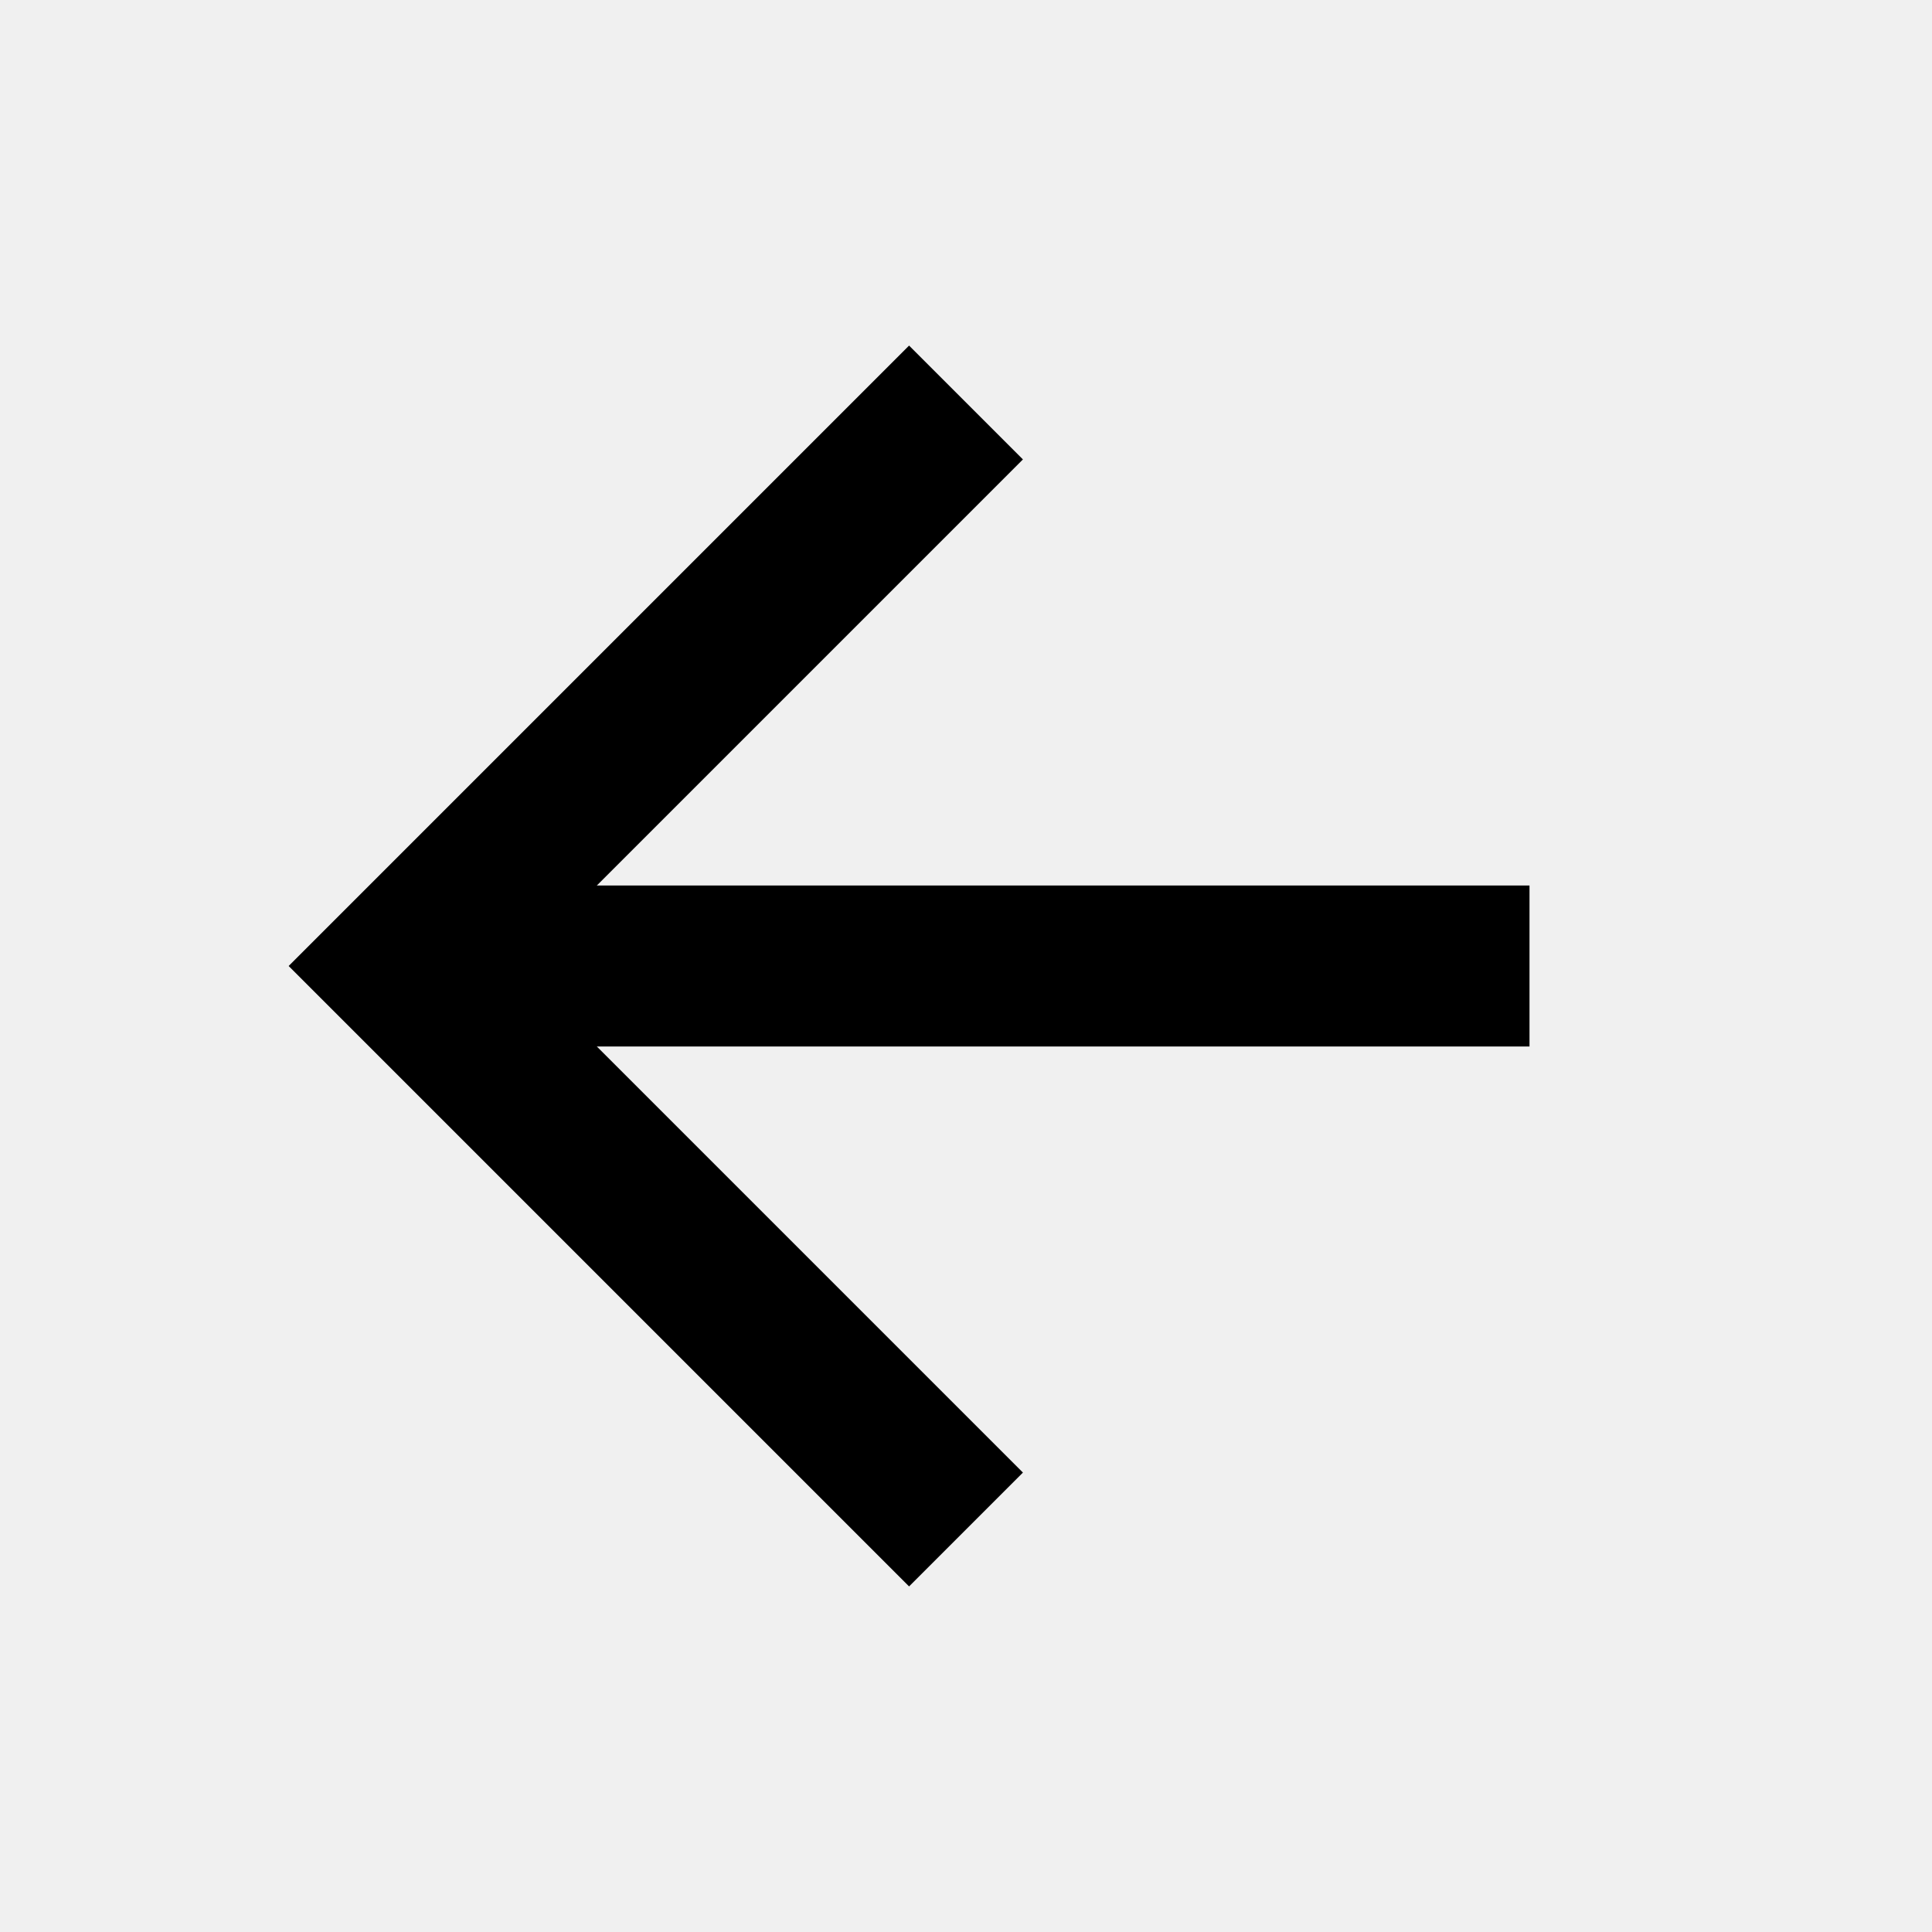
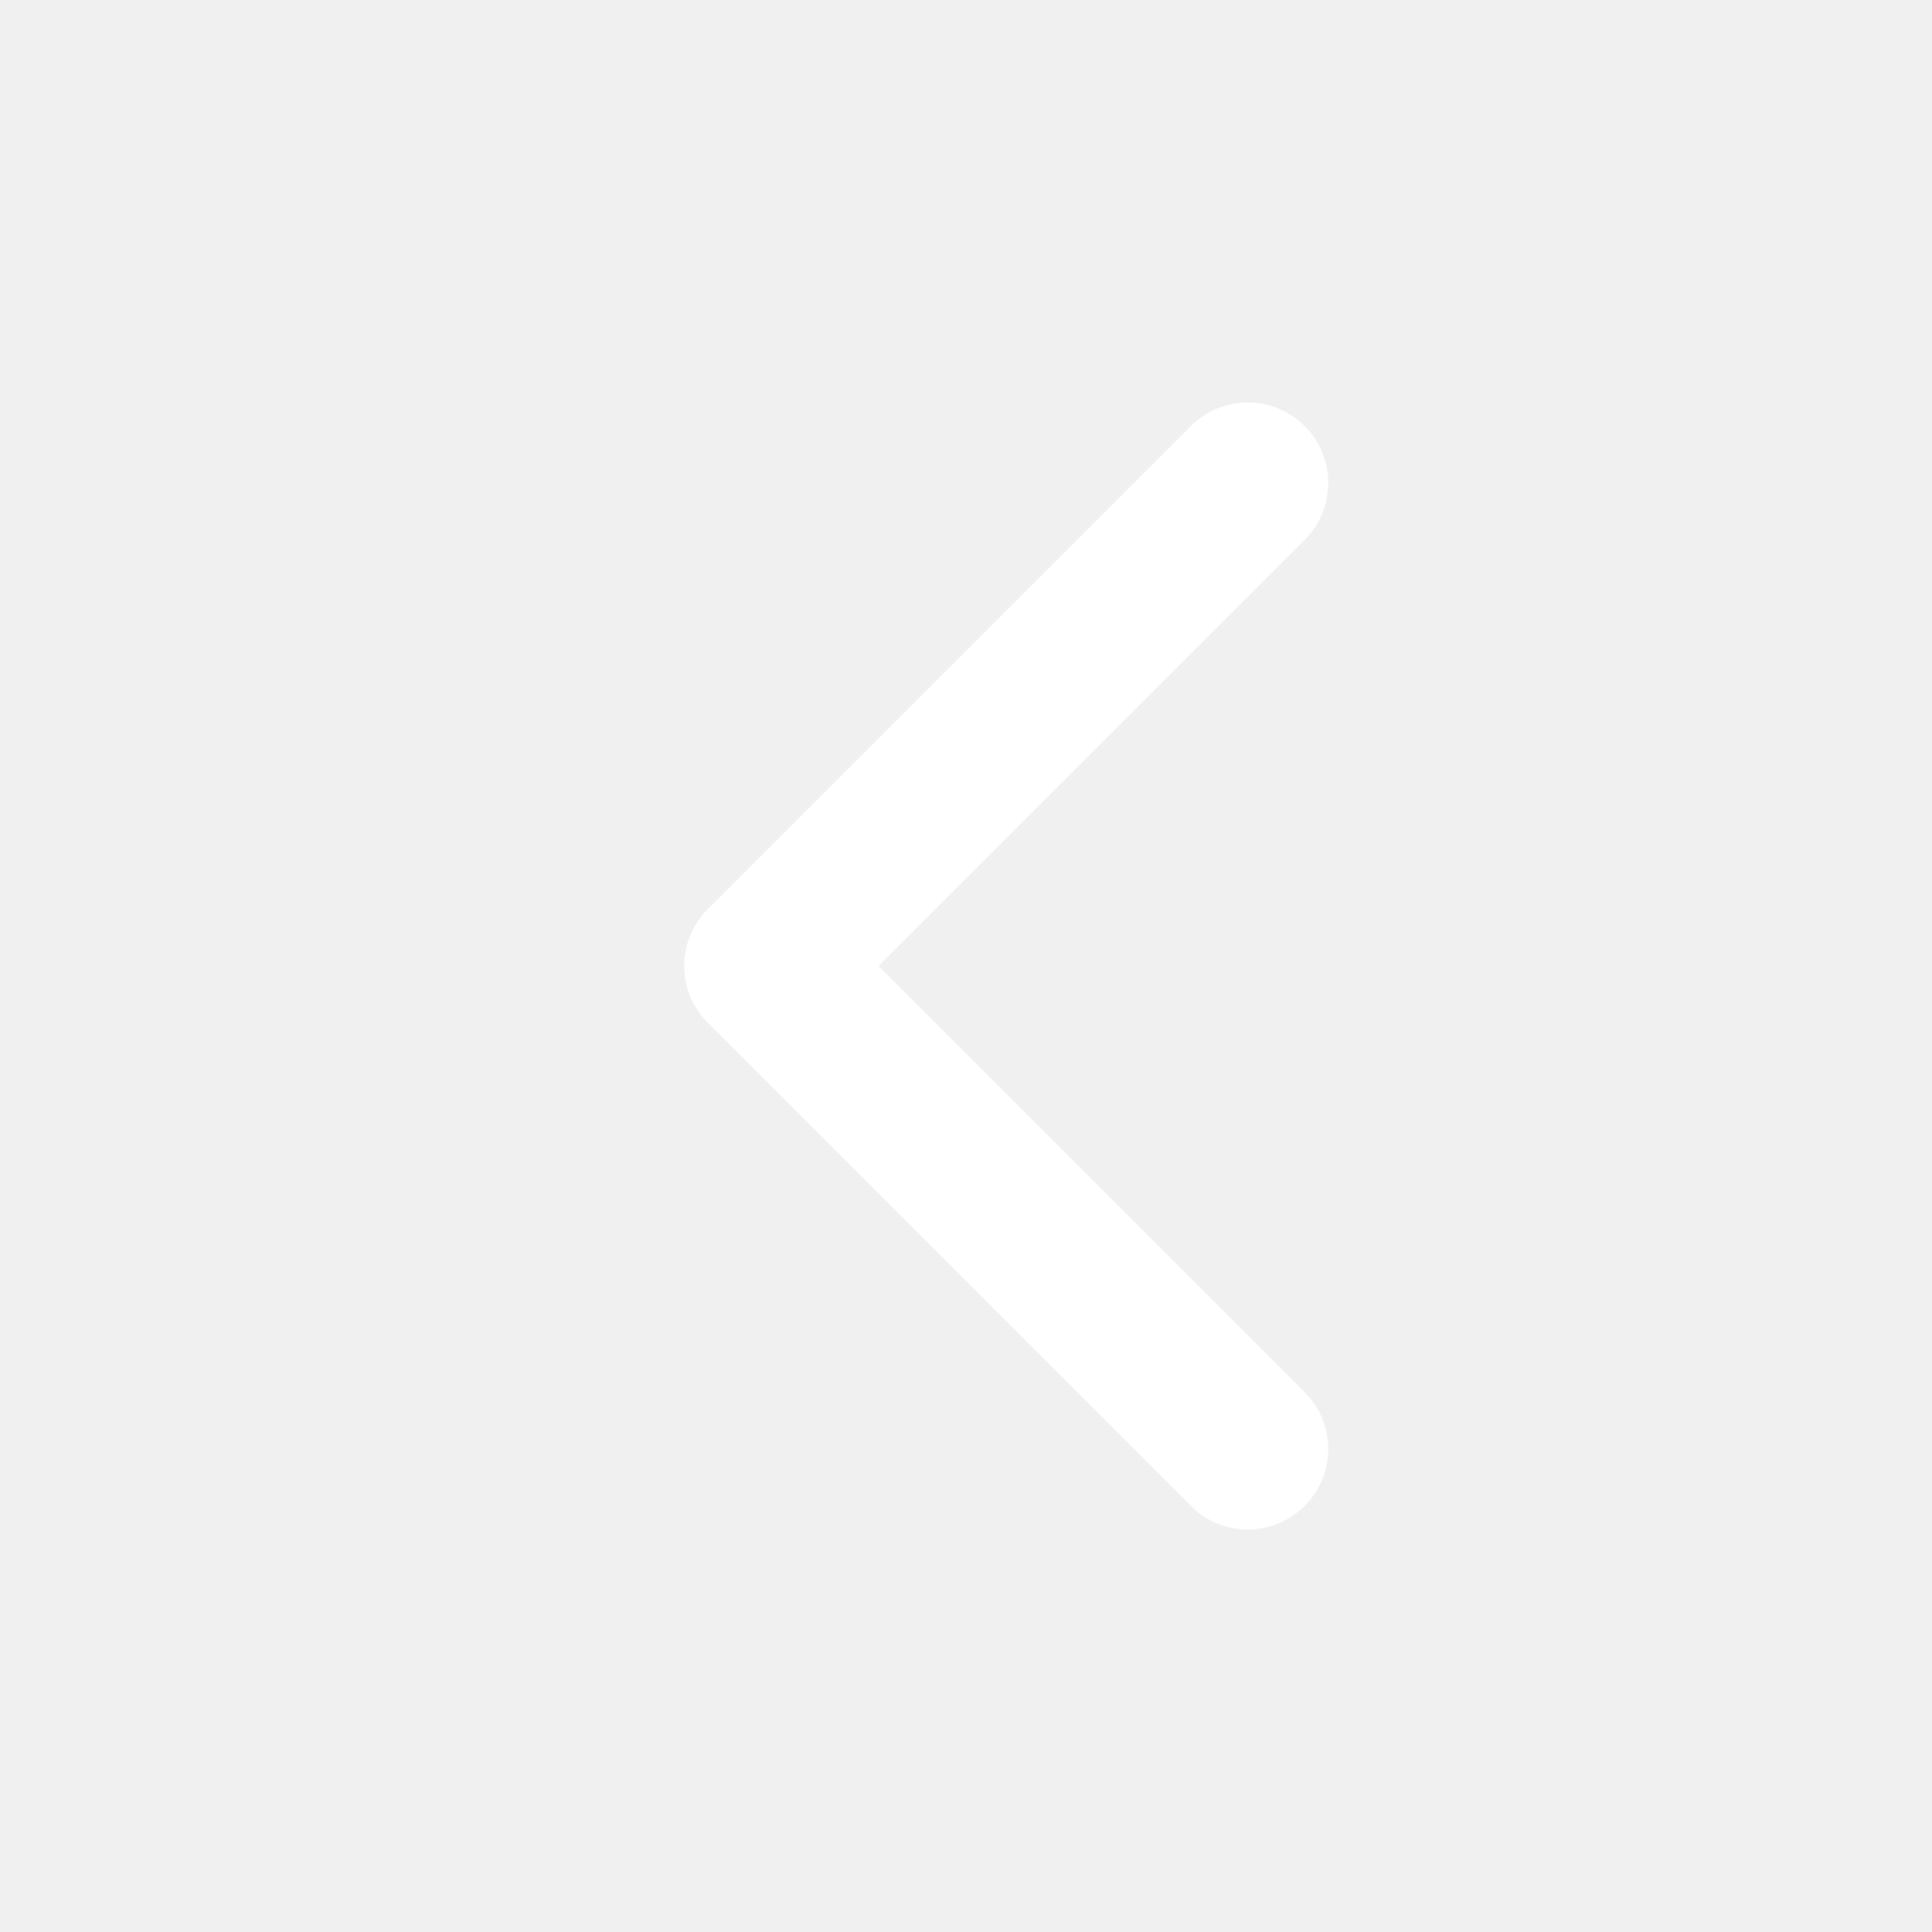
- <svg xmlns="http://www.w3.org/2000/svg" viewBox="0 0 24 24" fill="none" stroke="currentColor" stroke-width="2">
-   <line x1="5" y1="12" x2="19" y2="12" />
-   <polyline points="12 5 5 12 12 19" />
+ <svg xmlns="http://www.w3.org/2000/svg" width="48" height="48" viewBox="0 0 48 48">
+   <path fill="none" stroke="#fff" stroke-linecap="round" stroke-linejoin="round" stroke-width="4" d="M31 36L19 24l12-12" />
</svg>
